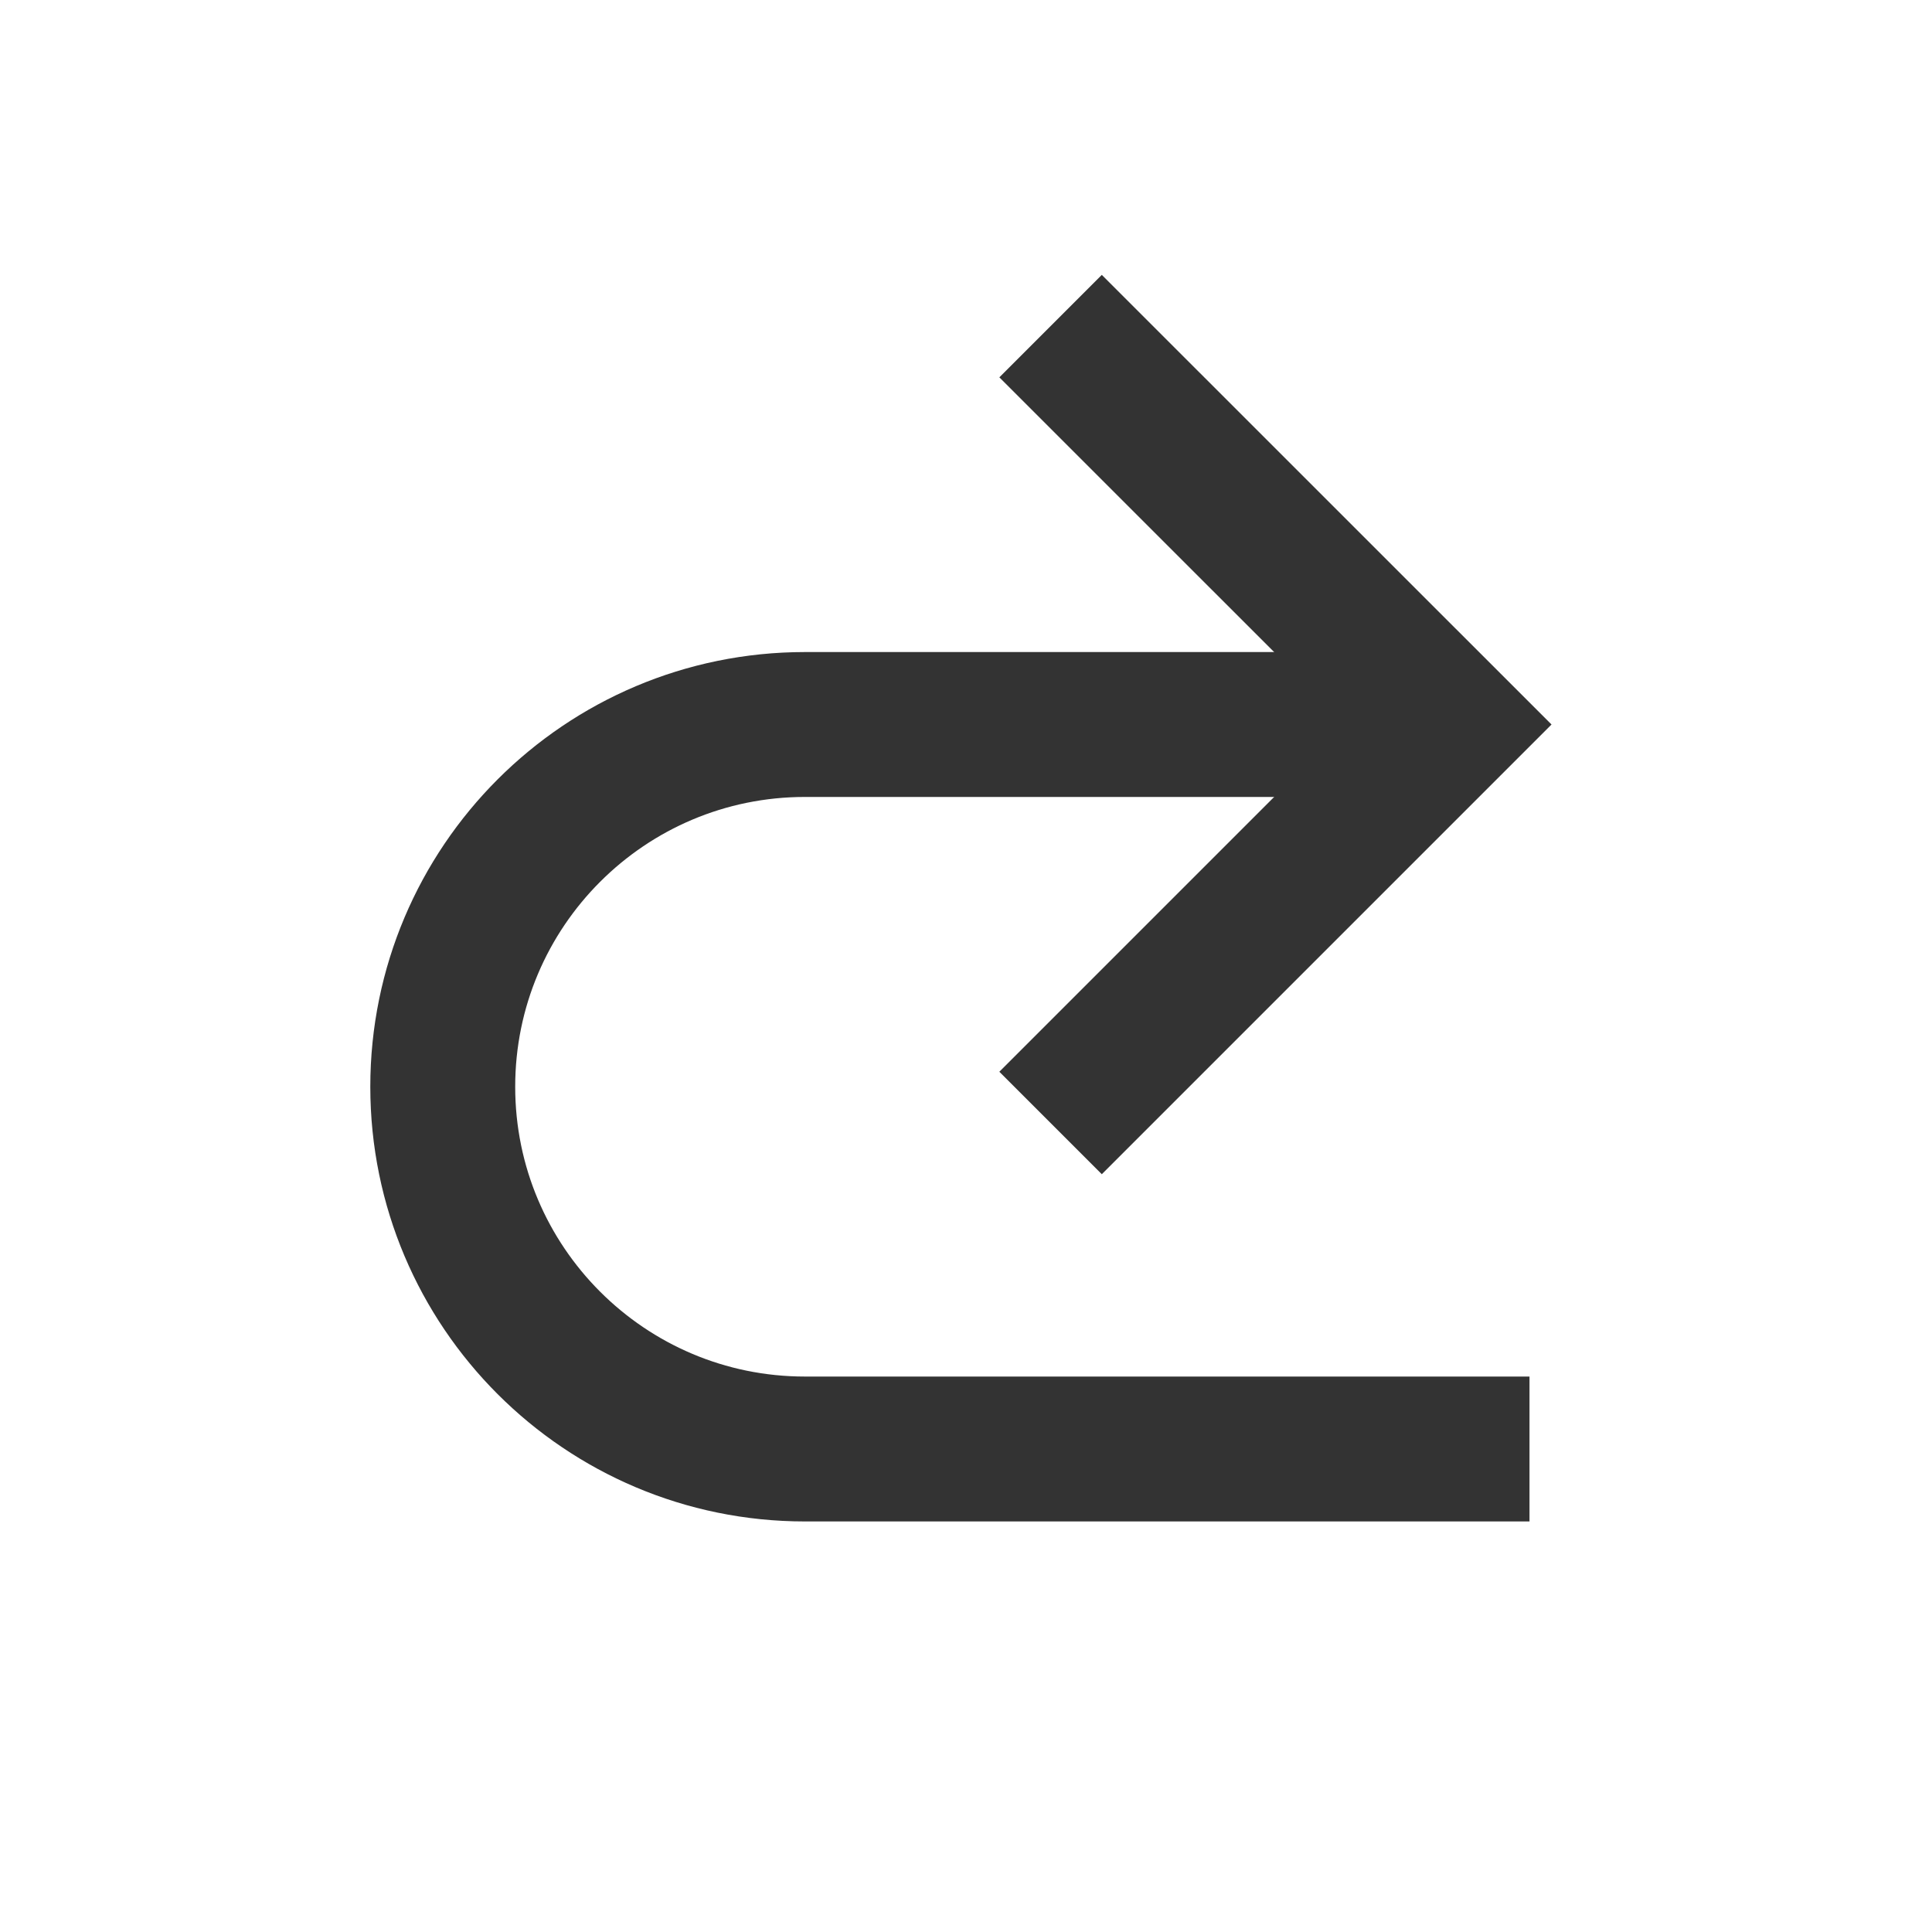
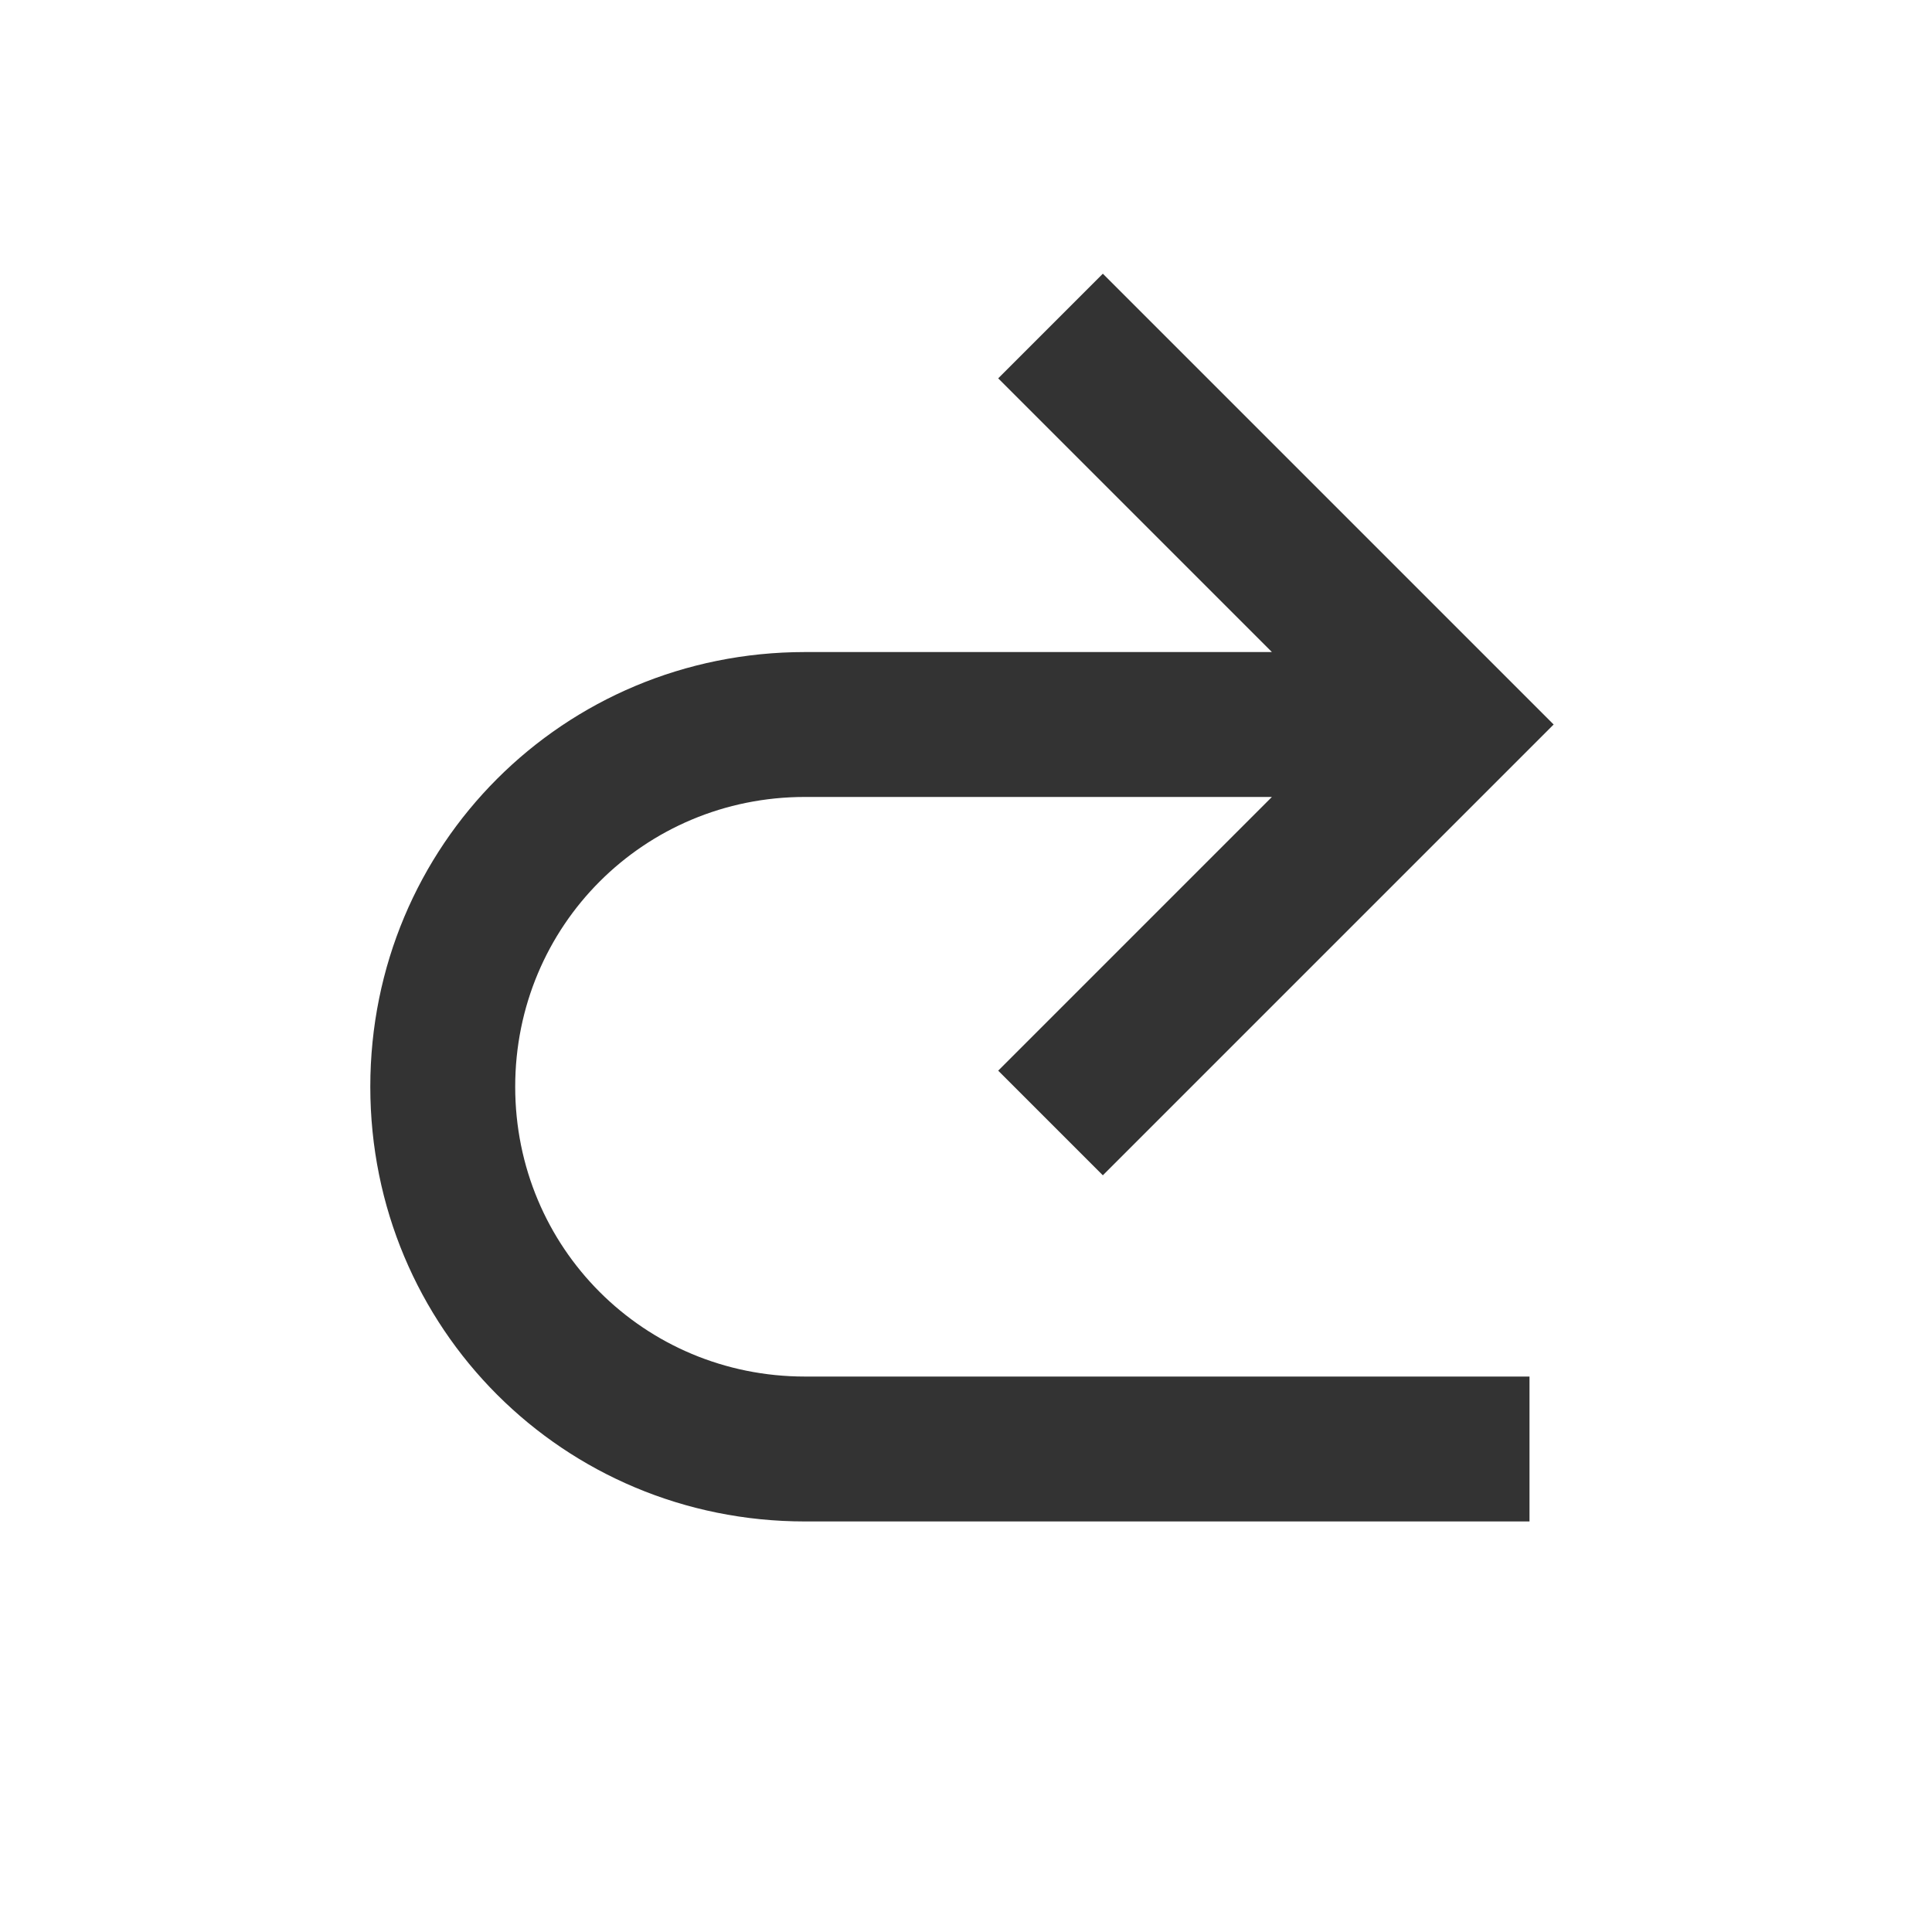
- <svg xmlns="http://www.w3.org/2000/svg" width="24px" height="24px" viewBox="0 0 24 24" version="1.1">
-   <defs />
-   <g id="Core/Icons" stroke="none" stroke-width="1" fill="none" fill-rule="evenodd" transform="translate(-700, -1220)">
-     <g id="Map-Area-Tools" transform="translate(60, 1180)" stroke="#333333" stroke-width="1.8">
-       <g id="Icon/tool/redo-a01" transform="translate(640, 40)">
-         <polyline id="Stroke-2" transform="translate(15.5253, 9.0007) scale(-1, 1) translate(-15.5253, -9.0007) " points="18 13.95 13.05 9 18 4.051" />
-         <path d="M6.5,9 L14.5,9 C16.985,9 19,11.015 19,13.5 C19,15.985 16.985,18 14.5,18 L5.5,18" id="Stroke-3" transform="translate(12.25, 13.5) scale(-1, 1) translate(-12.25, -13.5) " />
-       </g>
-     </g>
-   </g>
+ <svg xmlns="http://www.w3.org/2000/svg" fill="#333333" width="24" height="24" viewBox="0 0 24 24">
+   <path d="M10,17.1h9v1.8h-9c-3,0-5.4-2.4-5.4-5.4S7,8.1,10,8.1h5.8l-3.4-3.4l1.3-1.3L19.3,9l-5.6,5.6l-1.3-1.3l3.4-3.4H10c-2,0-3.6,1.6-3.6,3.6C6.4,15.5,8,17.1,10,17.1z" />
</svg>
